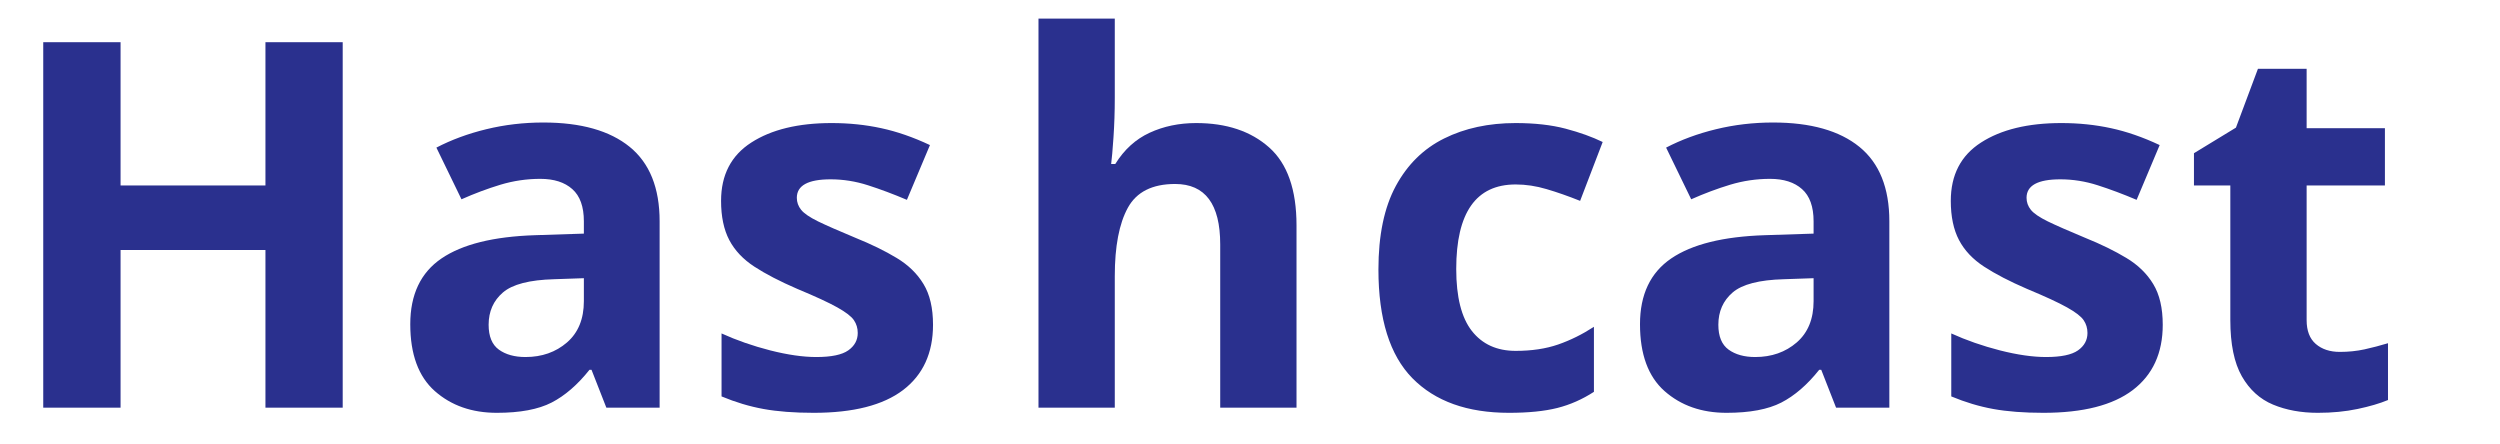
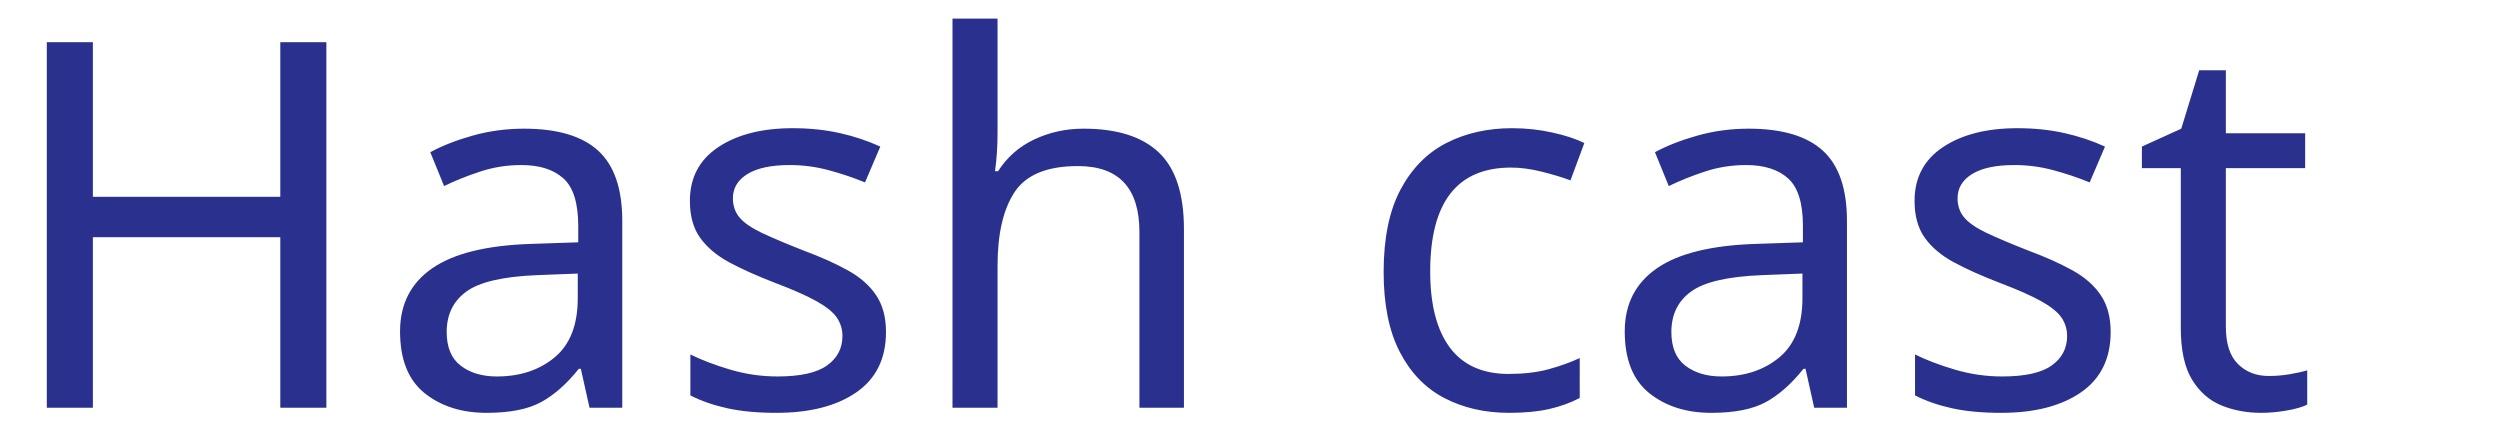
- <svg xmlns="http://www.w3.org/2000/svg" id="Layer_1" data-name="Layer 1" viewBox="0 0 571.33 101.43">
-   <defs>
-     <style>.cls-1{font-size:117px;fill:#2a308e;font-family:Montserrat-Bold, Montserrat;font-weight:700;}.cls-2{letter-spacing:0.01em;}</style>
-   </defs>
-   <text class="cls-1" transform="translate(-0.65 93.17)">Has<tspan class="cls-2" x="228.85" y="0">h</tspan>
-     <tspan x="310.4" y="0">cast</tspan>
-   </text>
+ <svg xmlns="http://www.w3.org/2000/svg" version="1.1" id="Layer_1" x="0px" y="0px" viewBox="0 0 571.3 101.4" style="enable-background:new 0 0 571.3 101.4;" xml:space="preserve">
+   <style type="text/css">
+ 	.st0{fill:#2A308E;}
+ 	.st1{font-family:'Arial-BoldMT';}
+ 	.st2{font-size:117px;}
+ </style>
+   <text transform="matrix(1 0 0 1 -0.65 93.17)" class="st0 st1 st2">Hash</text>
+   <text transform="matrix(1 0 0 1 309.75 93.17)" class="st0 st1 st2">cast</text>
</svg>
